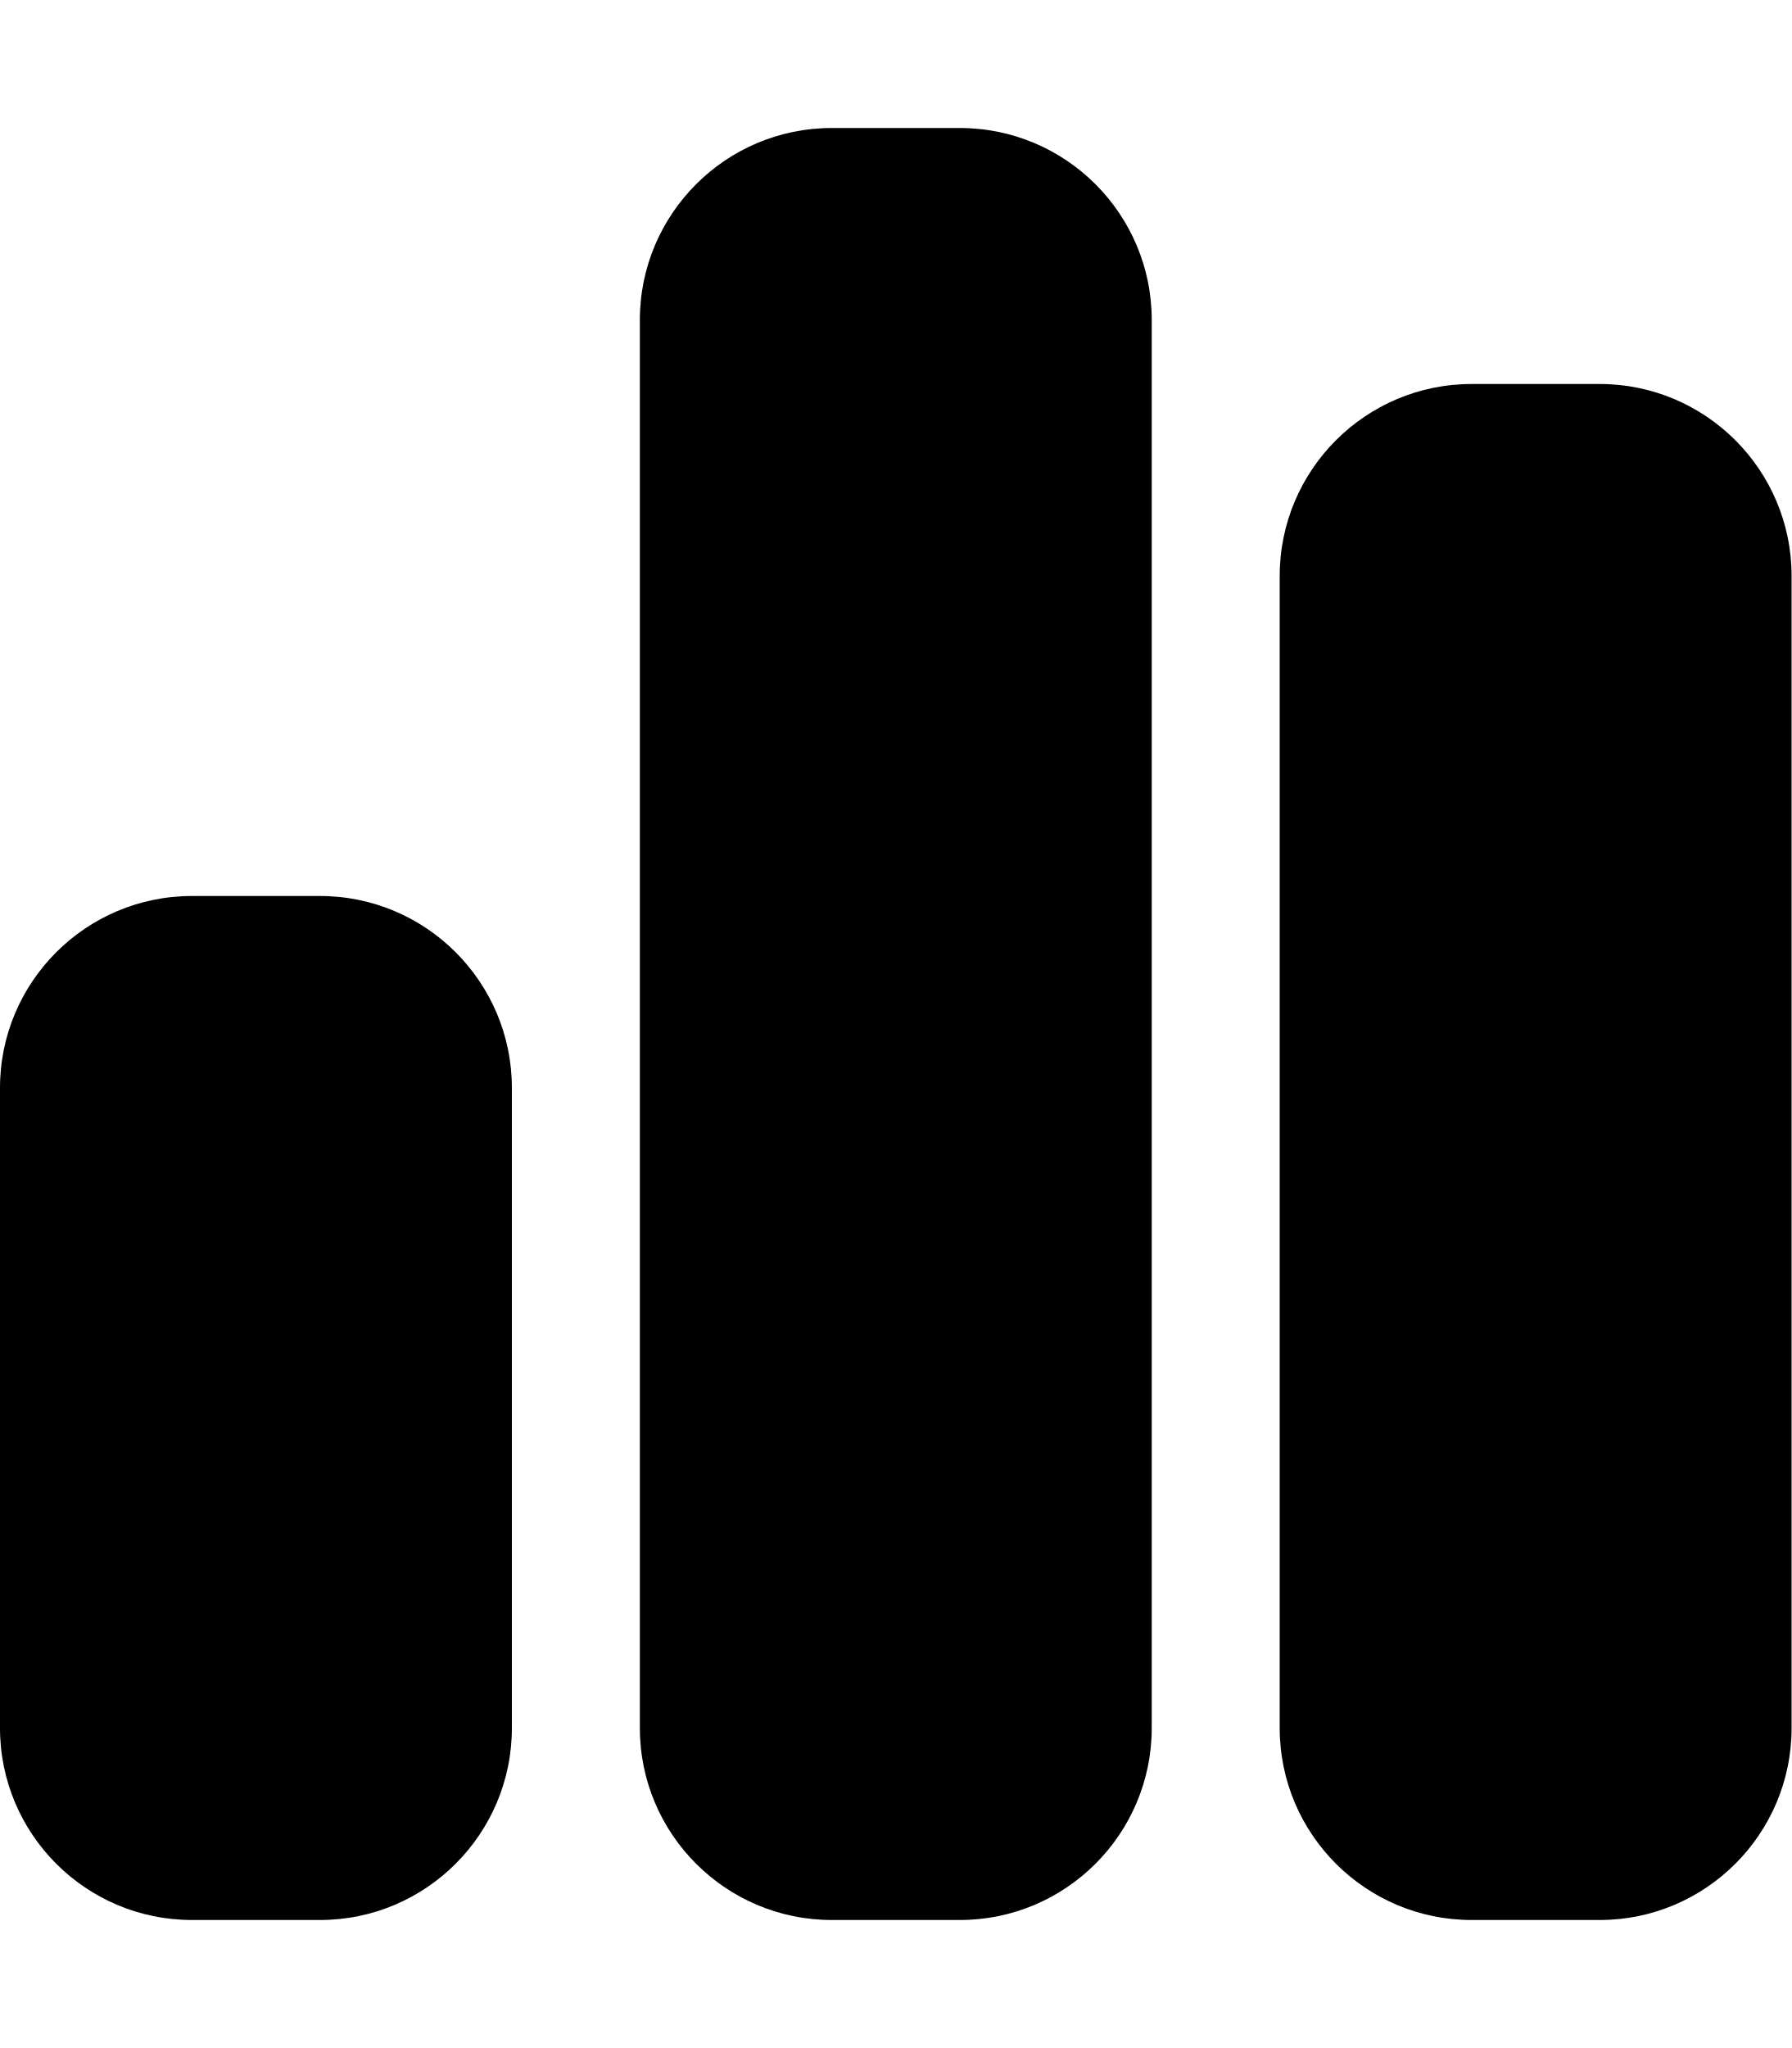
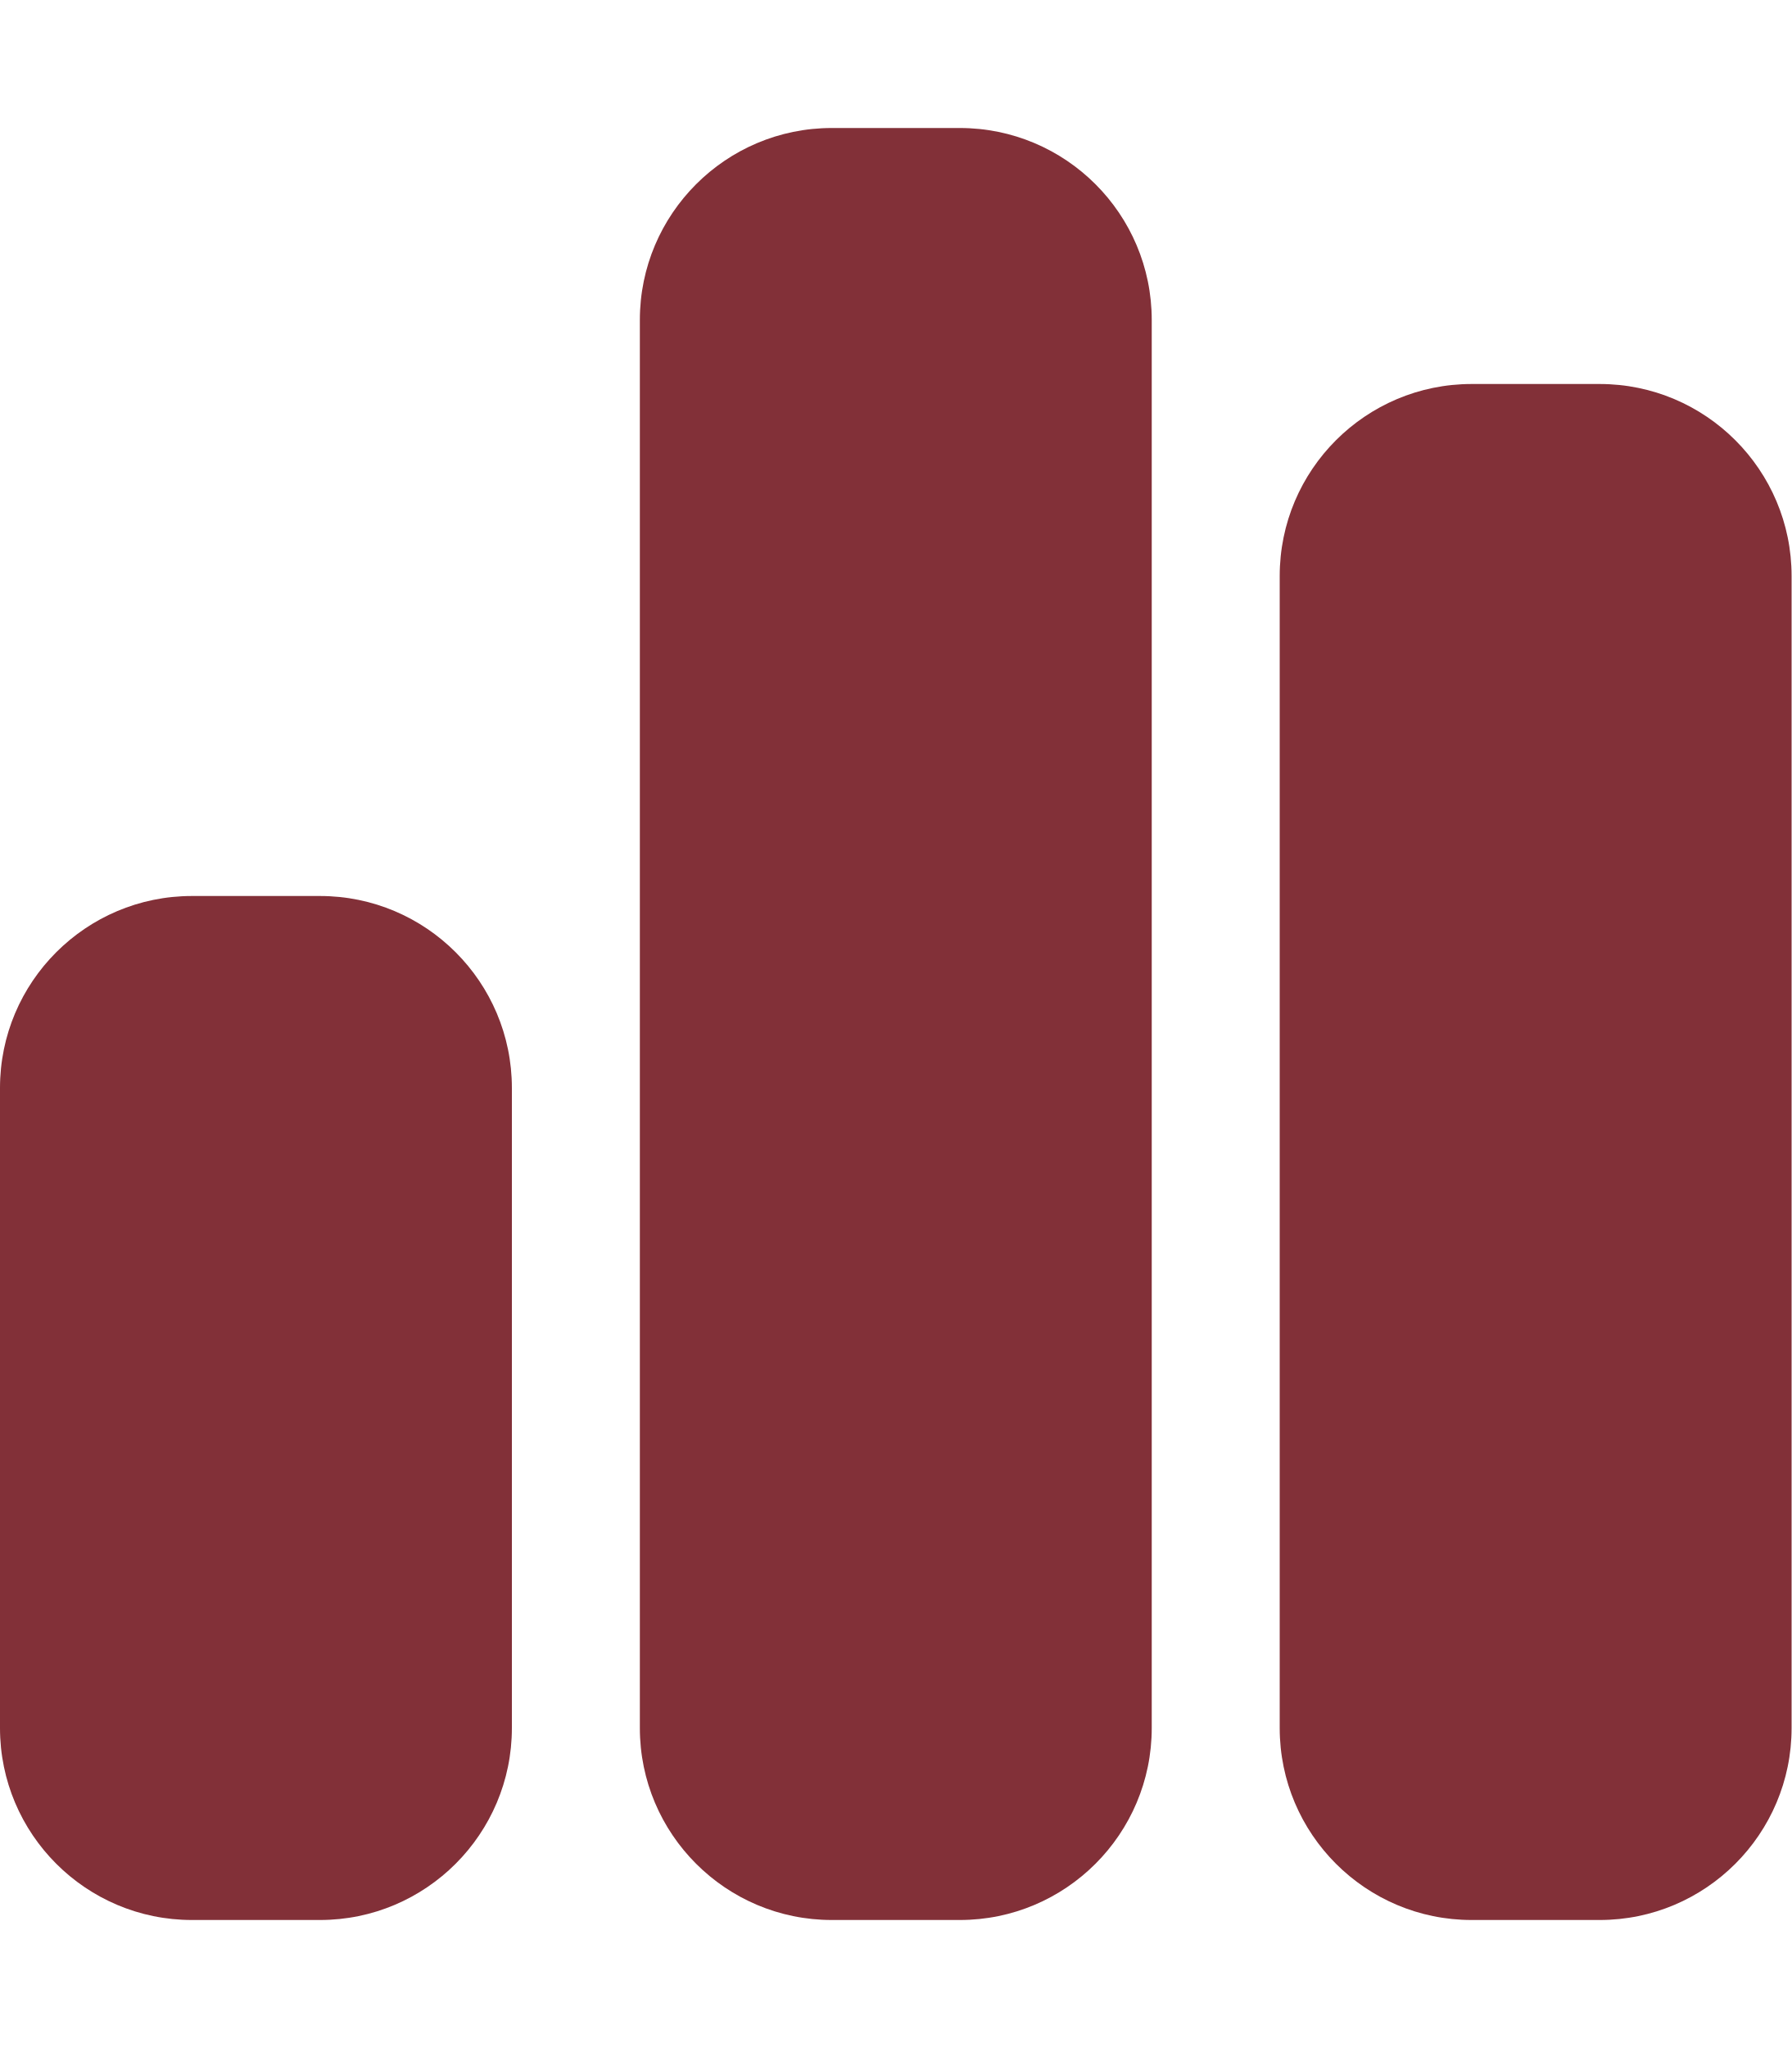
<svg xmlns="http://www.w3.org/2000/svg" viewBox="0 0 448 512">
-   <path d="M160 80c0-26.5 21.5-48 48-48h32c26.5 0 48 21.5 48 48V432c0 26.5-21.5 48-48 48H208c-26.5 0-48-21.5-48-48V80zM0 272c0-26.5 21.5-48 48-48H80c26.5 0 48 21.5 48 48V432c0 26.5-21.5 48-48 48H48c-26.5 0-48-21.5-48-48V272zM368 96h32c26.5 0 48 21.5 48 48V432c0 26.5-21.5 48-48 48H368c-26.5 0-48-21.5-48-48V144c0-26.5 21.5-48 48-48z" />
+   <path fill="#823038" d="M160 80c0-26.5 21.5-48 48-48h32c26.5 0 48 21.5 48 48V432c0 26.5-21.5 48-48 48H208c-26.5 0-48-21.5-48-48V80zM0 272c0-26.5 21.5-48 48-48H80c26.5 0 48 21.5 48 48V432c0 26.5-21.5 48-48 48H48c-26.5 0-48-21.5-48-48V272zM368 96h32c26.5 0 48 21.5 48 48V432c0 26.5-21.5 48-48 48H368c-26.5 0-48-21.5-48-48V144c0-26.5 21.5-48 48-48z" />
</svg>
